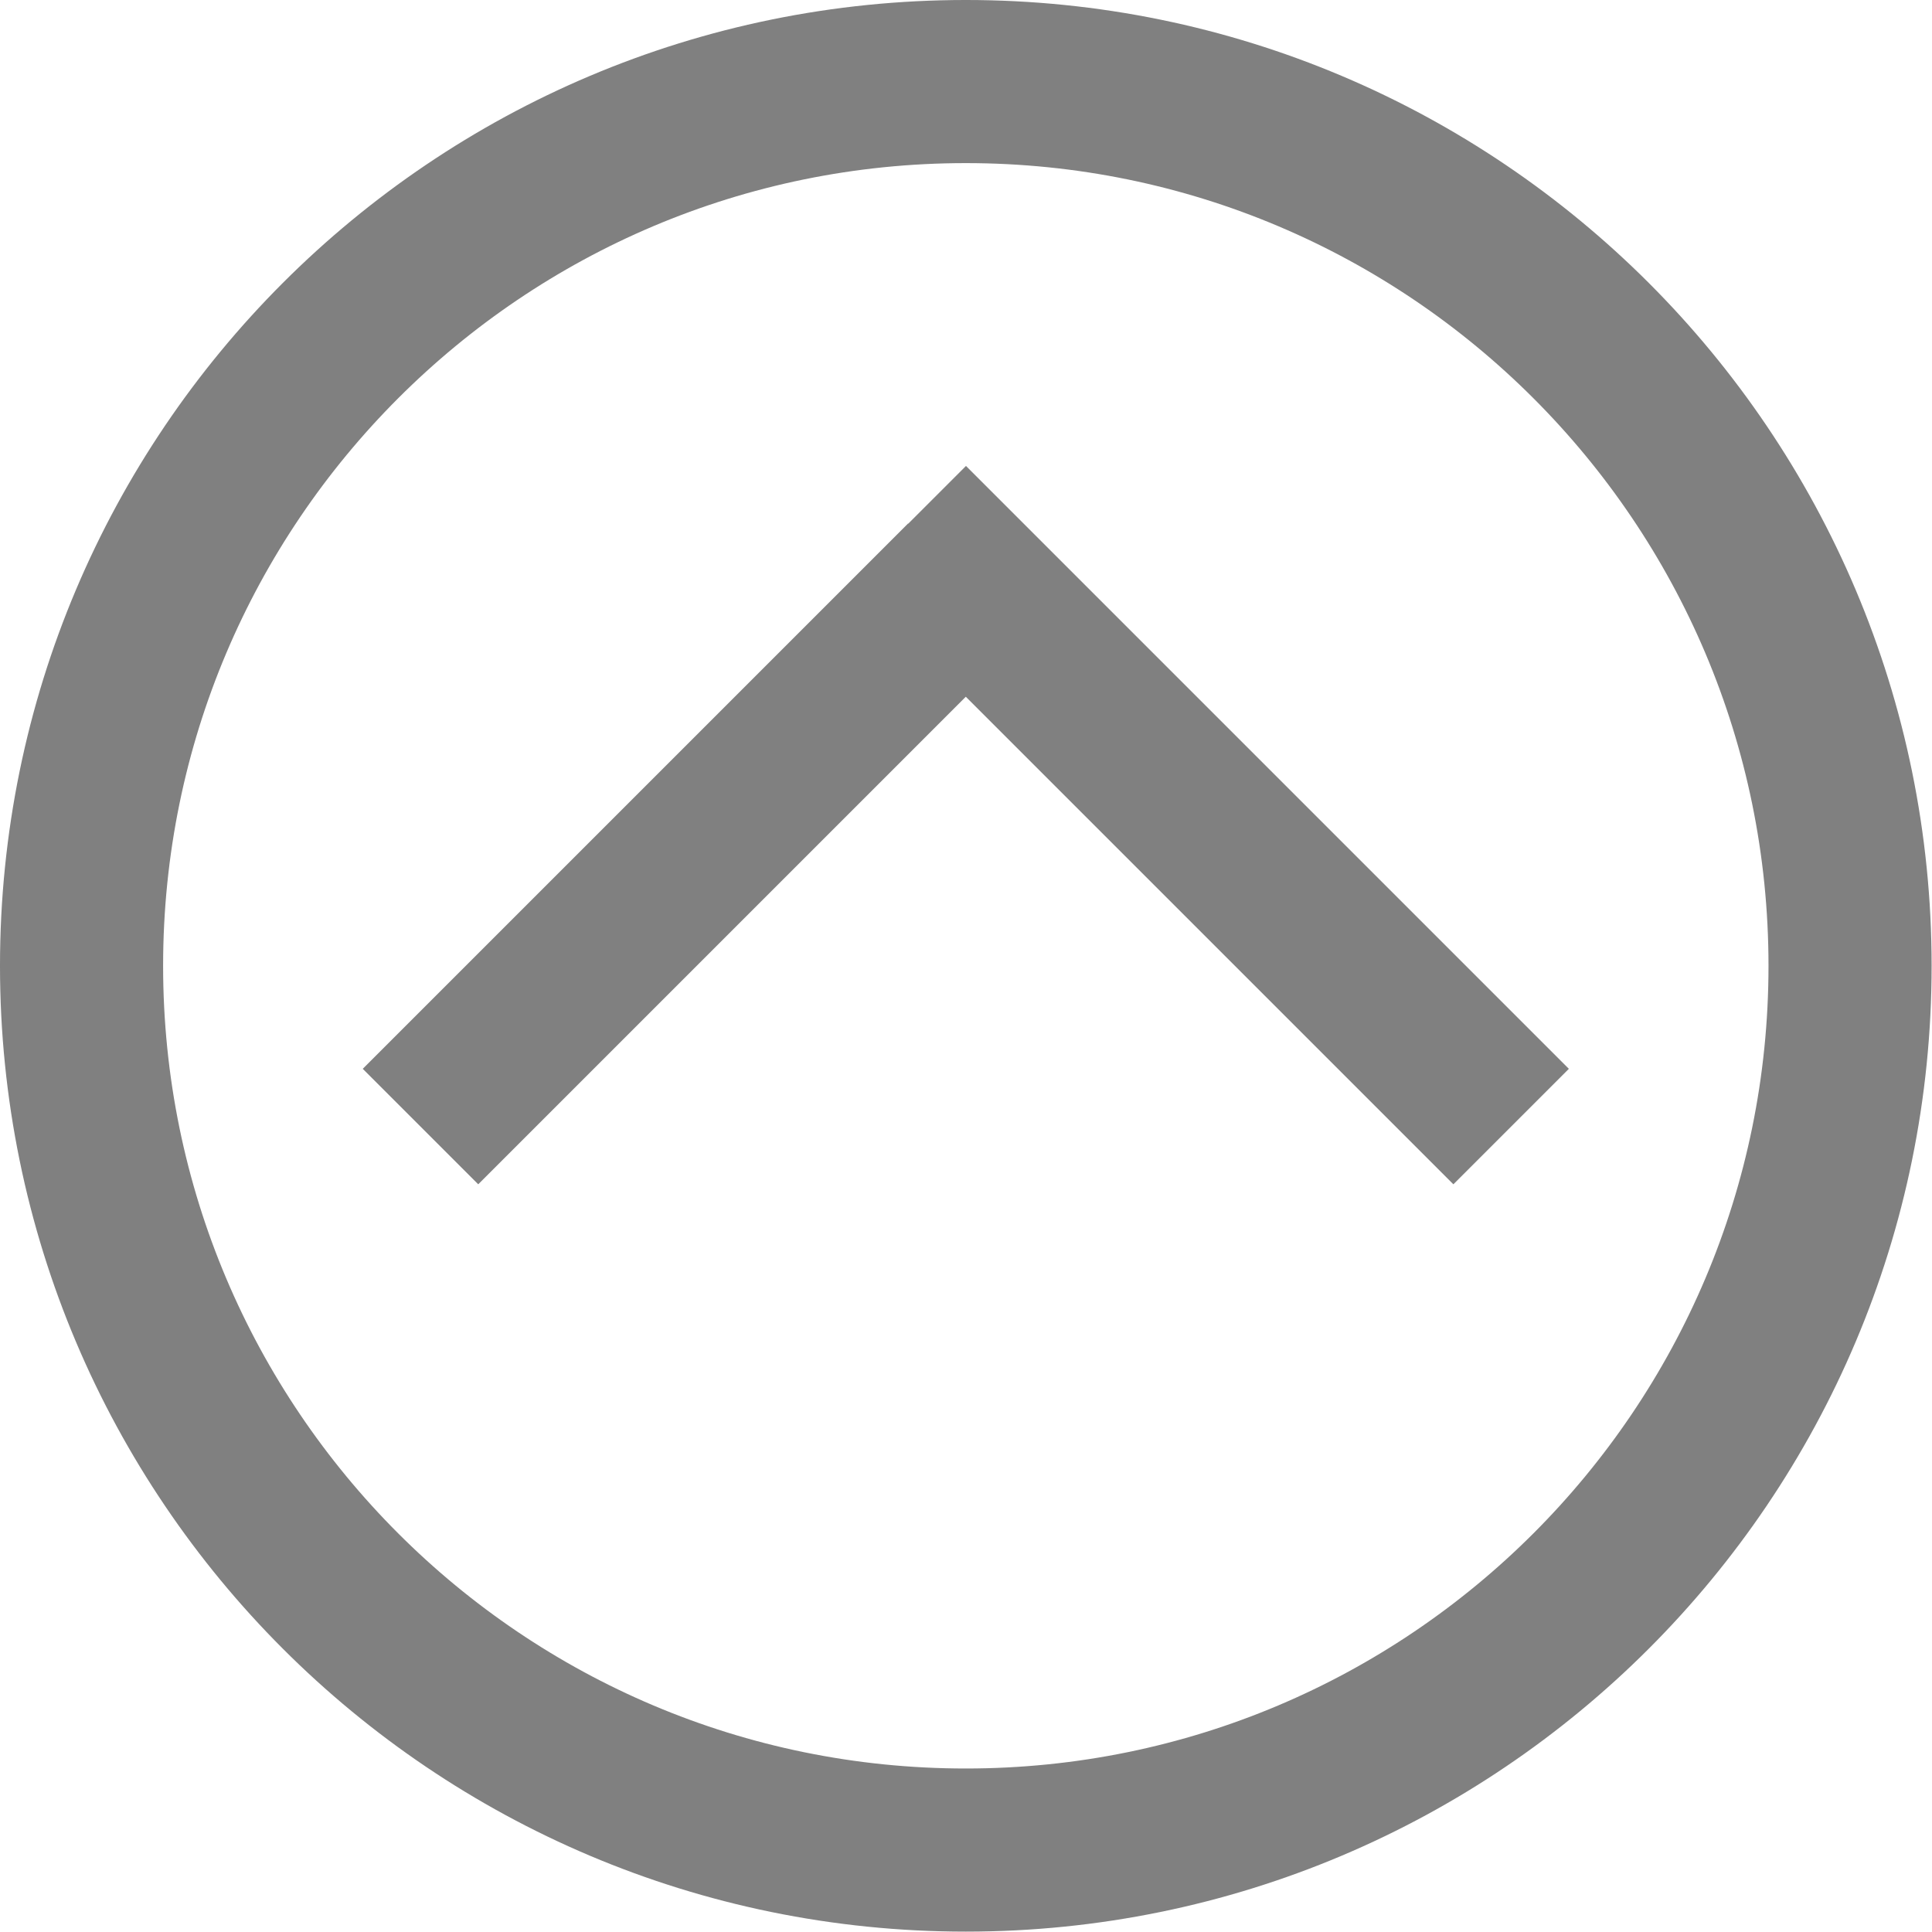
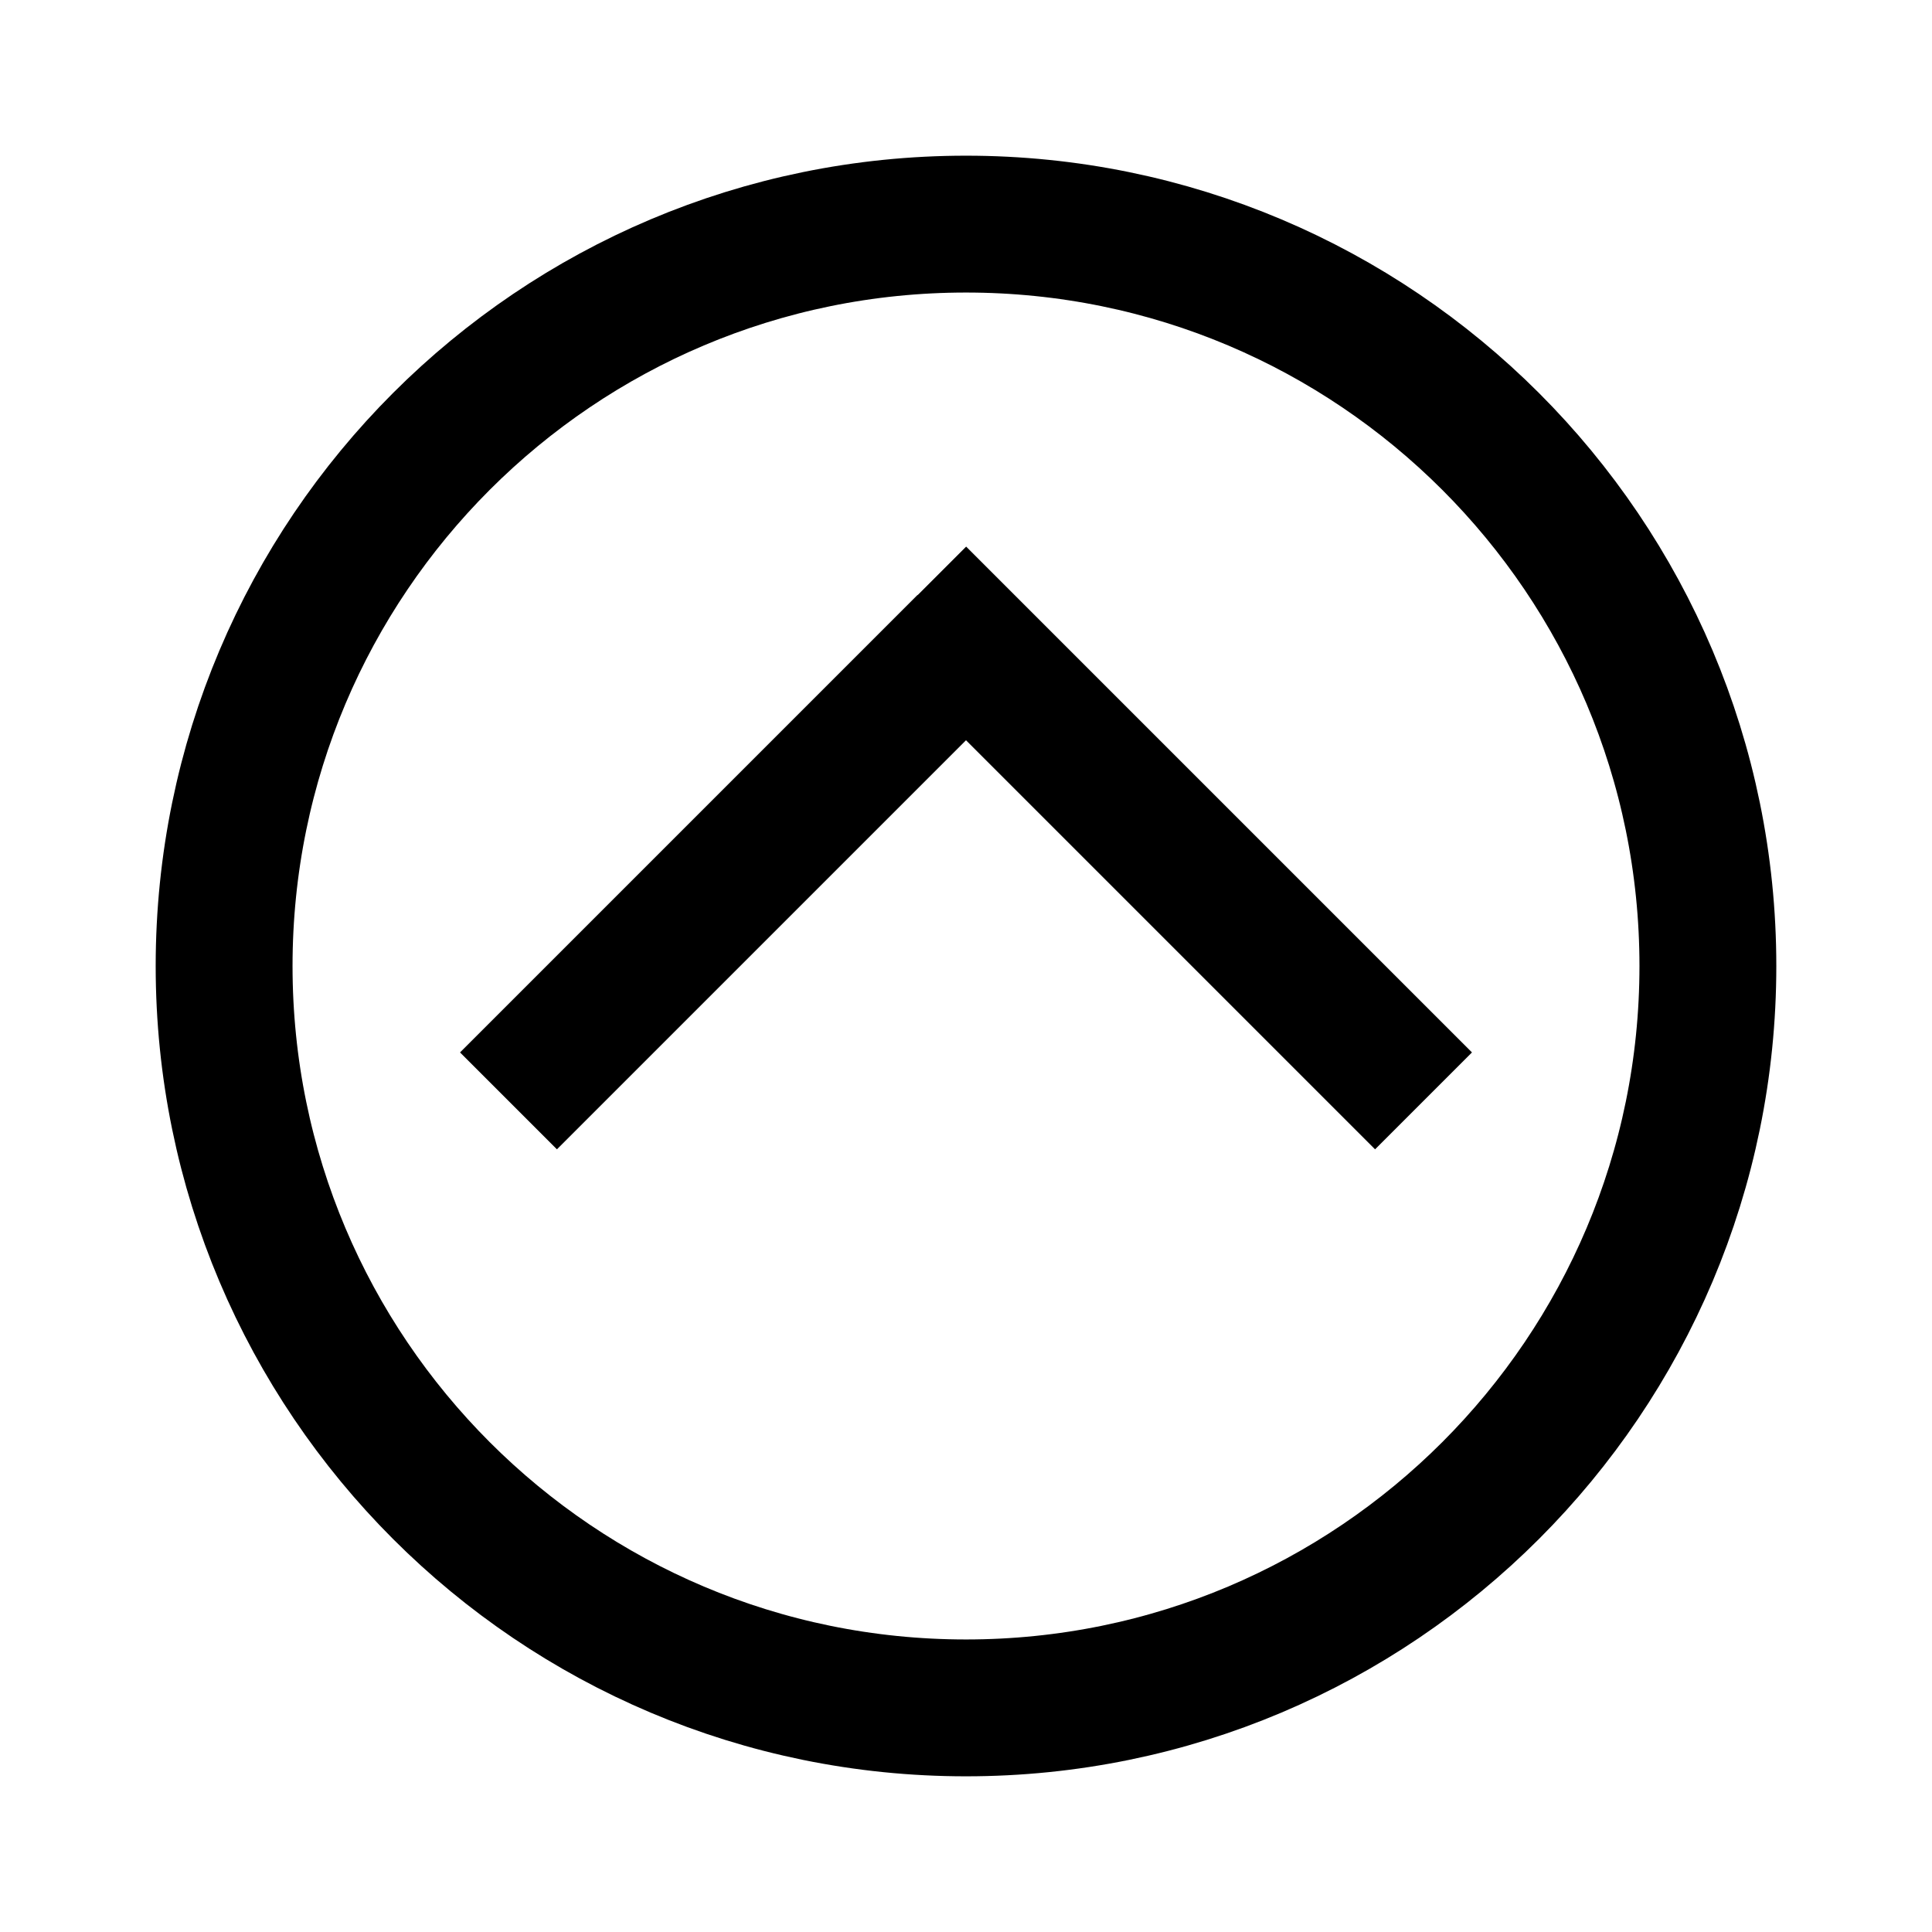
- <svg xmlns="http://www.w3.org/2000/svg" width="100%" height="100%" viewBox="0 0 839 839" version="1.1" xml:space="preserve" style="fill-rule:evenodd;clip-rule:evenodd;stroke-linecap:round;stroke-linejoin:round;stroke-miterlimit:1.5;">
-   <g transform="matrix(1,0,0,1,-80.58333,-80.58333)">
-     <g>
-       <g transform="matrix(0.985879,0,0,0.985879,0.652118,25.2991)">
-         <circle cx="506.5" cy="481.5" r="389.5" style="fill:none;stroke:rgb(128,128,128);stroke-width:71.85px;" />
-       </g>
-       <path d="M500,383.15L288.265,594.884L238.116,544.735L474.925,307.925L475,308L500.075,282.925L761.884,544.735L711.735,594.884L500,383.15Z" style="fill:rgb(128,128,128);" />
+ <svg xmlns="http://www.w3.org/2000/svg" width="100%" height="100%" viewBox="0 0 1000 1000" version="1.1" xml:space="preserve" style="fill-rule:evenodd;clip-rule:evenodd;stroke-linecap:round;stroke-linejoin:round;stroke-miterlimit:1.5;">
+   <g>
+     <g transform="matrix(0.985879,0,0,0.985879,0.652118,25.2991)">
+       <circle cx="506.5" cy="481.5" r="389.5" style="fill:none;stroke:black;stroke-width:71.85px;" />
    </g>
+     <path d="M500,383.15L288.265,594.884L238.116,544.735L474.925,307.925L475,308L500.075,282.925L761.884,544.735L711.735,594.884L500,383.15Z" />
  </g>
</svg>
